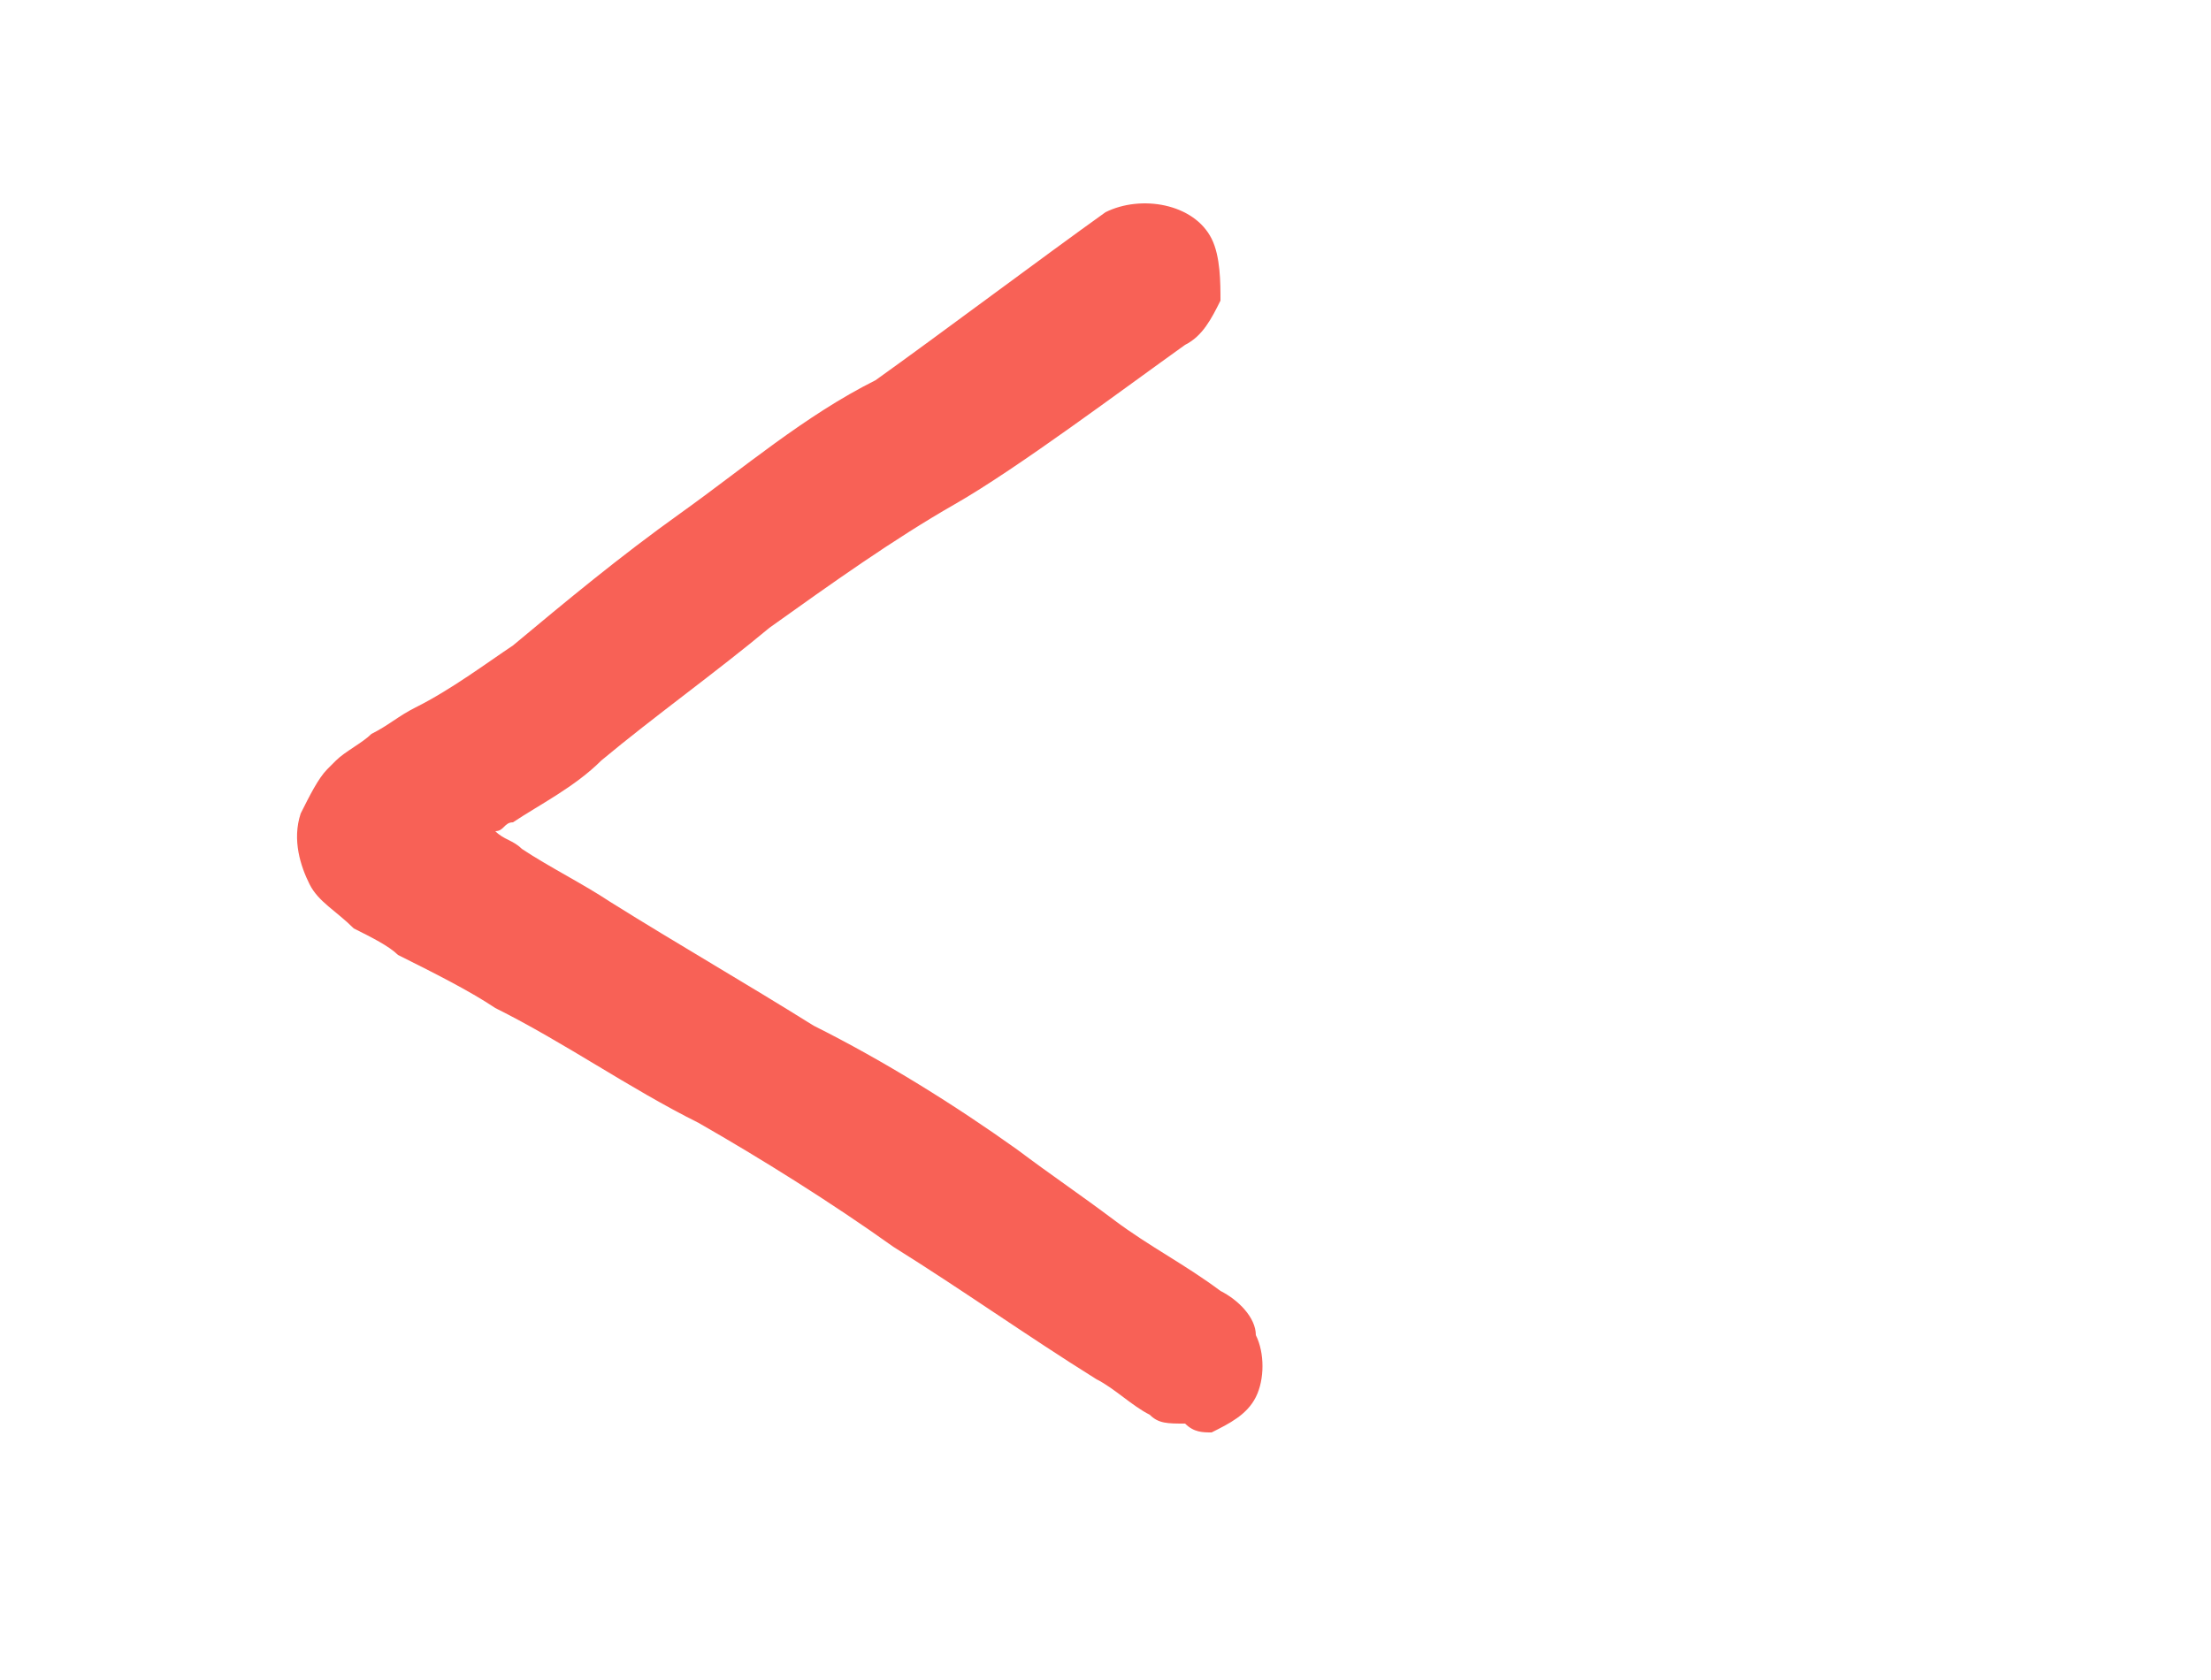
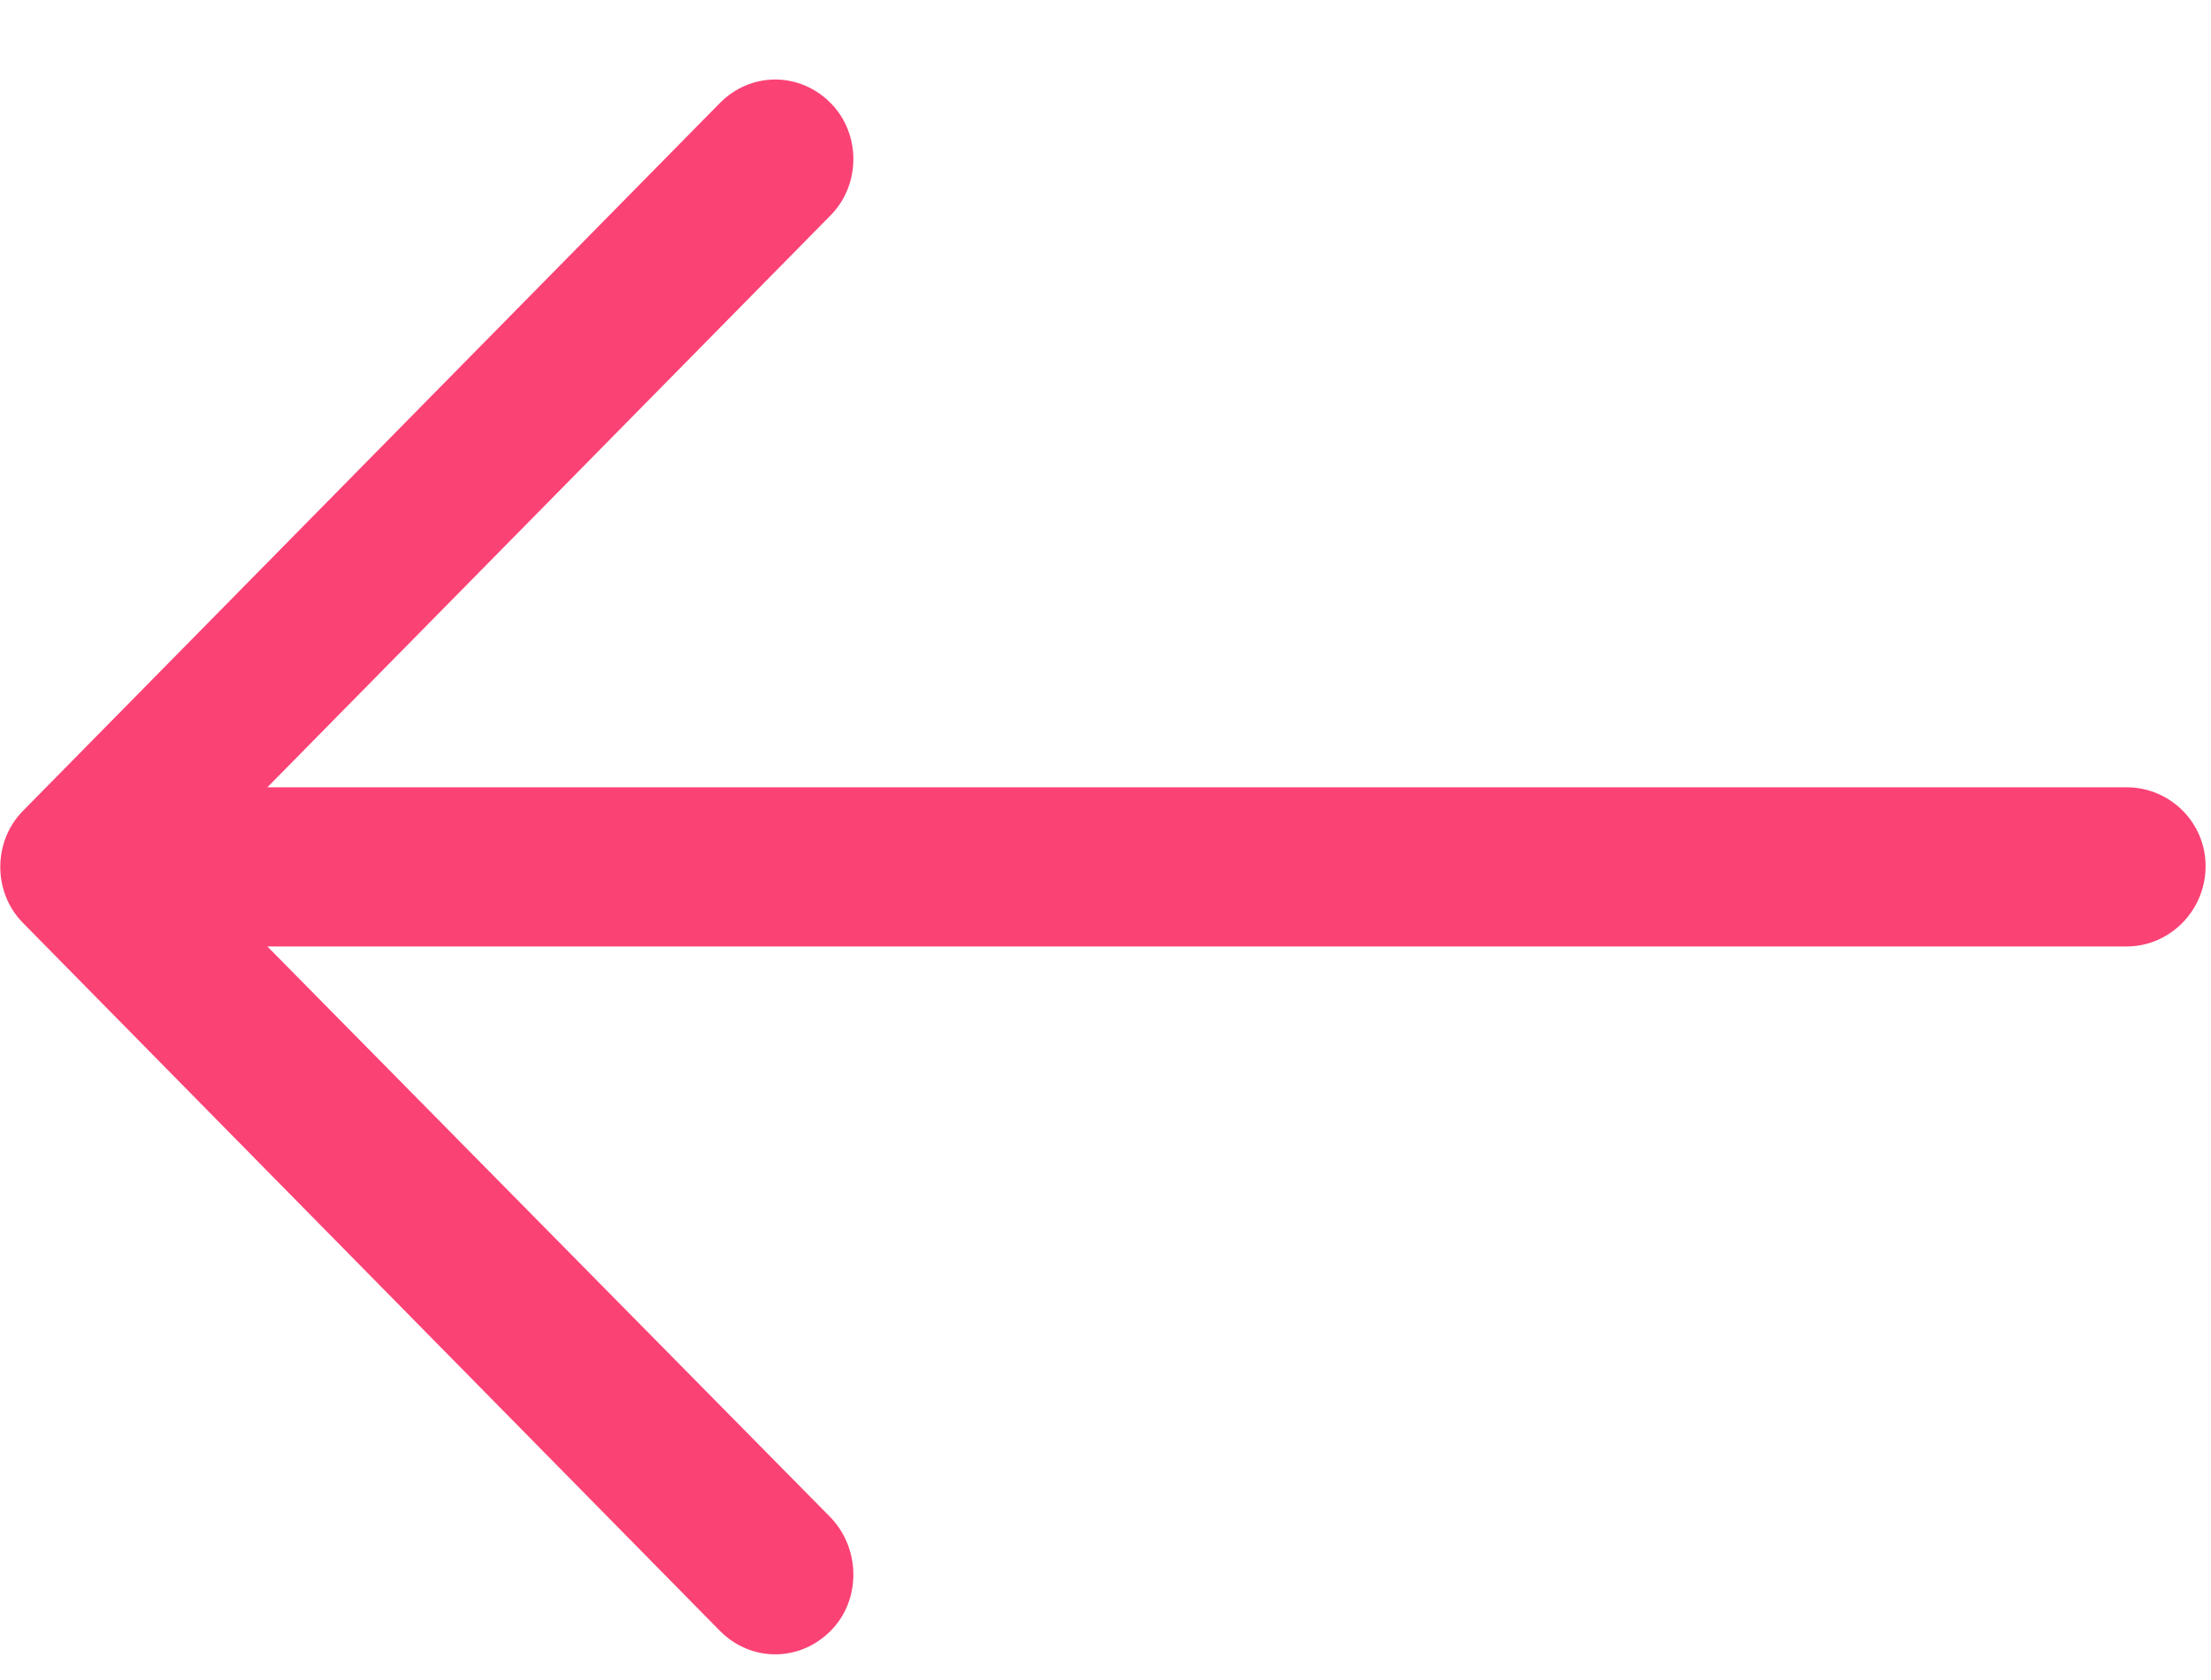
- <svg xmlns="http://www.w3.org/2000/svg" version="1.1" id="Capa_1" x="0px" y="0px" viewBox="0 0 25 19" style="enable-background:new 0 0 25 19;" xml:space="preserve">
-   <style type="text/css">
- 	.st0{fill:#F86156;}
- </style>
-   <path class="st0" d="M13.7,16.2c0.2-0.1,0.4-0.2,0.5-0.4c0.1-0.2,0.1-0.5,0-0.7c0-0.2-0.2-0.4-0.4-0.5c-0.4-0.3-0.8-0.5-1.2-0.8  s-0.7-0.5-1.1-0.8c-0.7-0.5-1.5-1-2.3-1.4c-0.8-0.5-1.5-0.9-2.3-1.4c-0.3-0.2-0.7-0.4-1-0.6C5.8,9.5,5.7,9.5,5.6,9.4  c0.1,0,0.1-0.1,0.2-0.1c0.3-0.2,0.7-0.4,1-0.7c0.6-0.5,1.3-1,1.9-1.5c0.7-0.5,1.4-1,2.1-1.4c0.7-0.4,1.9-1.3,2.6-1.8  c0.2-0.1,0.3-0.3,0.4-0.5c0-0.2,0-0.5-0.1-0.7c-0.2-0.4-0.8-0.5-1.2-0.3c-0.7,0.5-1.9,1.4-2.6,1.9c-0.8,0.4-1.5,1-2.2,1.5  s-1.3,1-1.9,1.5C5.5,7.5,5.1,7.8,4.7,8C4.5,8.1,4.4,8.2,4.2,8.3C4.1,8.4,3.9,8.5,3.8,8.6L3.7,8.7C3.6,8.8,3.5,9,3.4,9.2  c-0.1,0.3,0,0.6,0.1,0.8s0.3,0.3,0.5,0.5c0.2,0.1,0.4,0.2,0.5,0.3c0.4,0.2,0.8,0.4,1.1,0.6c0.8,0.4,1.5,0.9,2.3,1.3  c0.7,0.4,1.5,0.9,2.2,1.4c0.8,0.5,1.5,1,2.3,1.5c0.2,0.1,0.4,0.3,0.6,0.4c0.1,0.1,0.2,0.1,0.4,0.1C13.5,16.2,13.6,16.2,13.7,16.2  L13.7,16.2L13.7,16.2z M4.7,9L4.7,9L4.7,9L4.7,9L4.7,9z" />
+ <svg xmlns="http://www.w3.org/2000/svg" width="25px" height="19px">
+   <path fill-rule="evenodd" fill="rgb(251, 66, 117)" d="M8.138,1.167 C8.489,0.810 9.042,0.810 9.394,1.167 C9.734,1.513 9.734,2.086 9.394,2.433 L3.023,8.904 L24.046,8.904 C24.537,8.904 24.939,9.302 24.939,9.796 C24.939,10.295 24.537,10.704 24.046,10.704 L3.023,10.704 L9.394,17.164 C9.734,17.521 9.734,18.100 9.394,18.442 C9.042,18.799 8.489,18.799 8.138,18.442 L0.259,10.437 C-0.082,10.091 -0.082,9.517 0.259,9.171 L8.138,1.167 Z" />
</svg>
